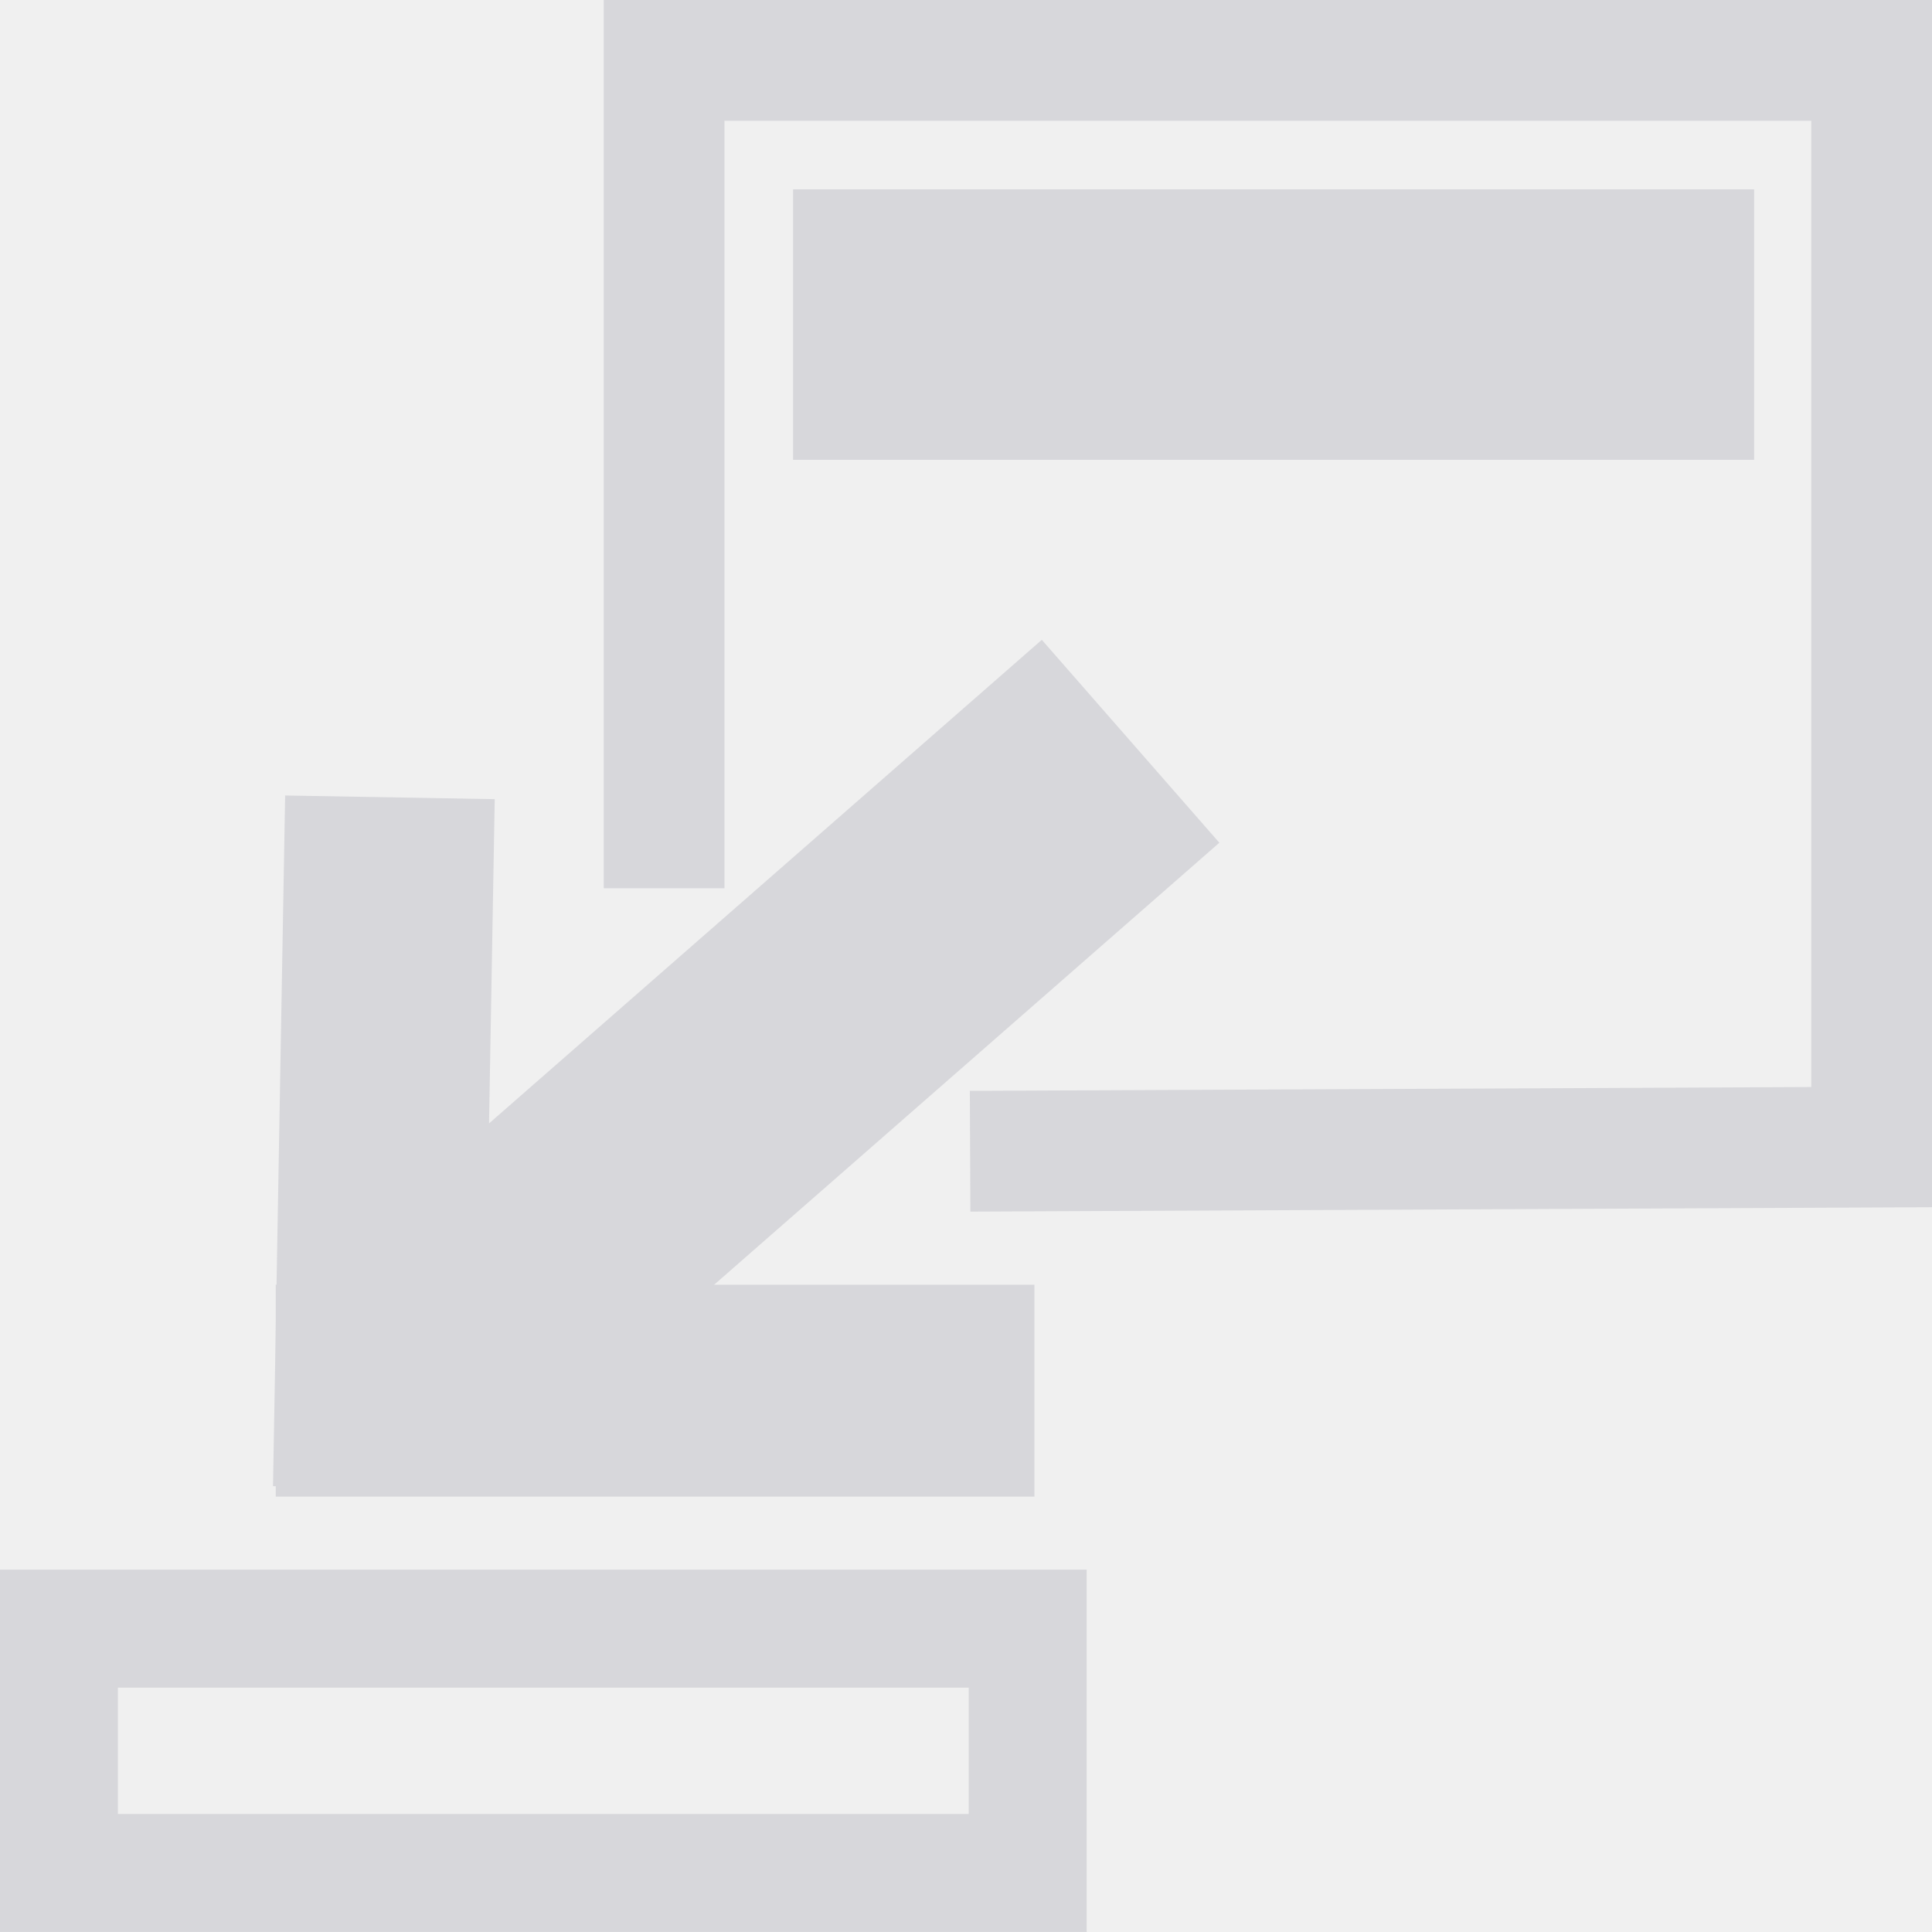
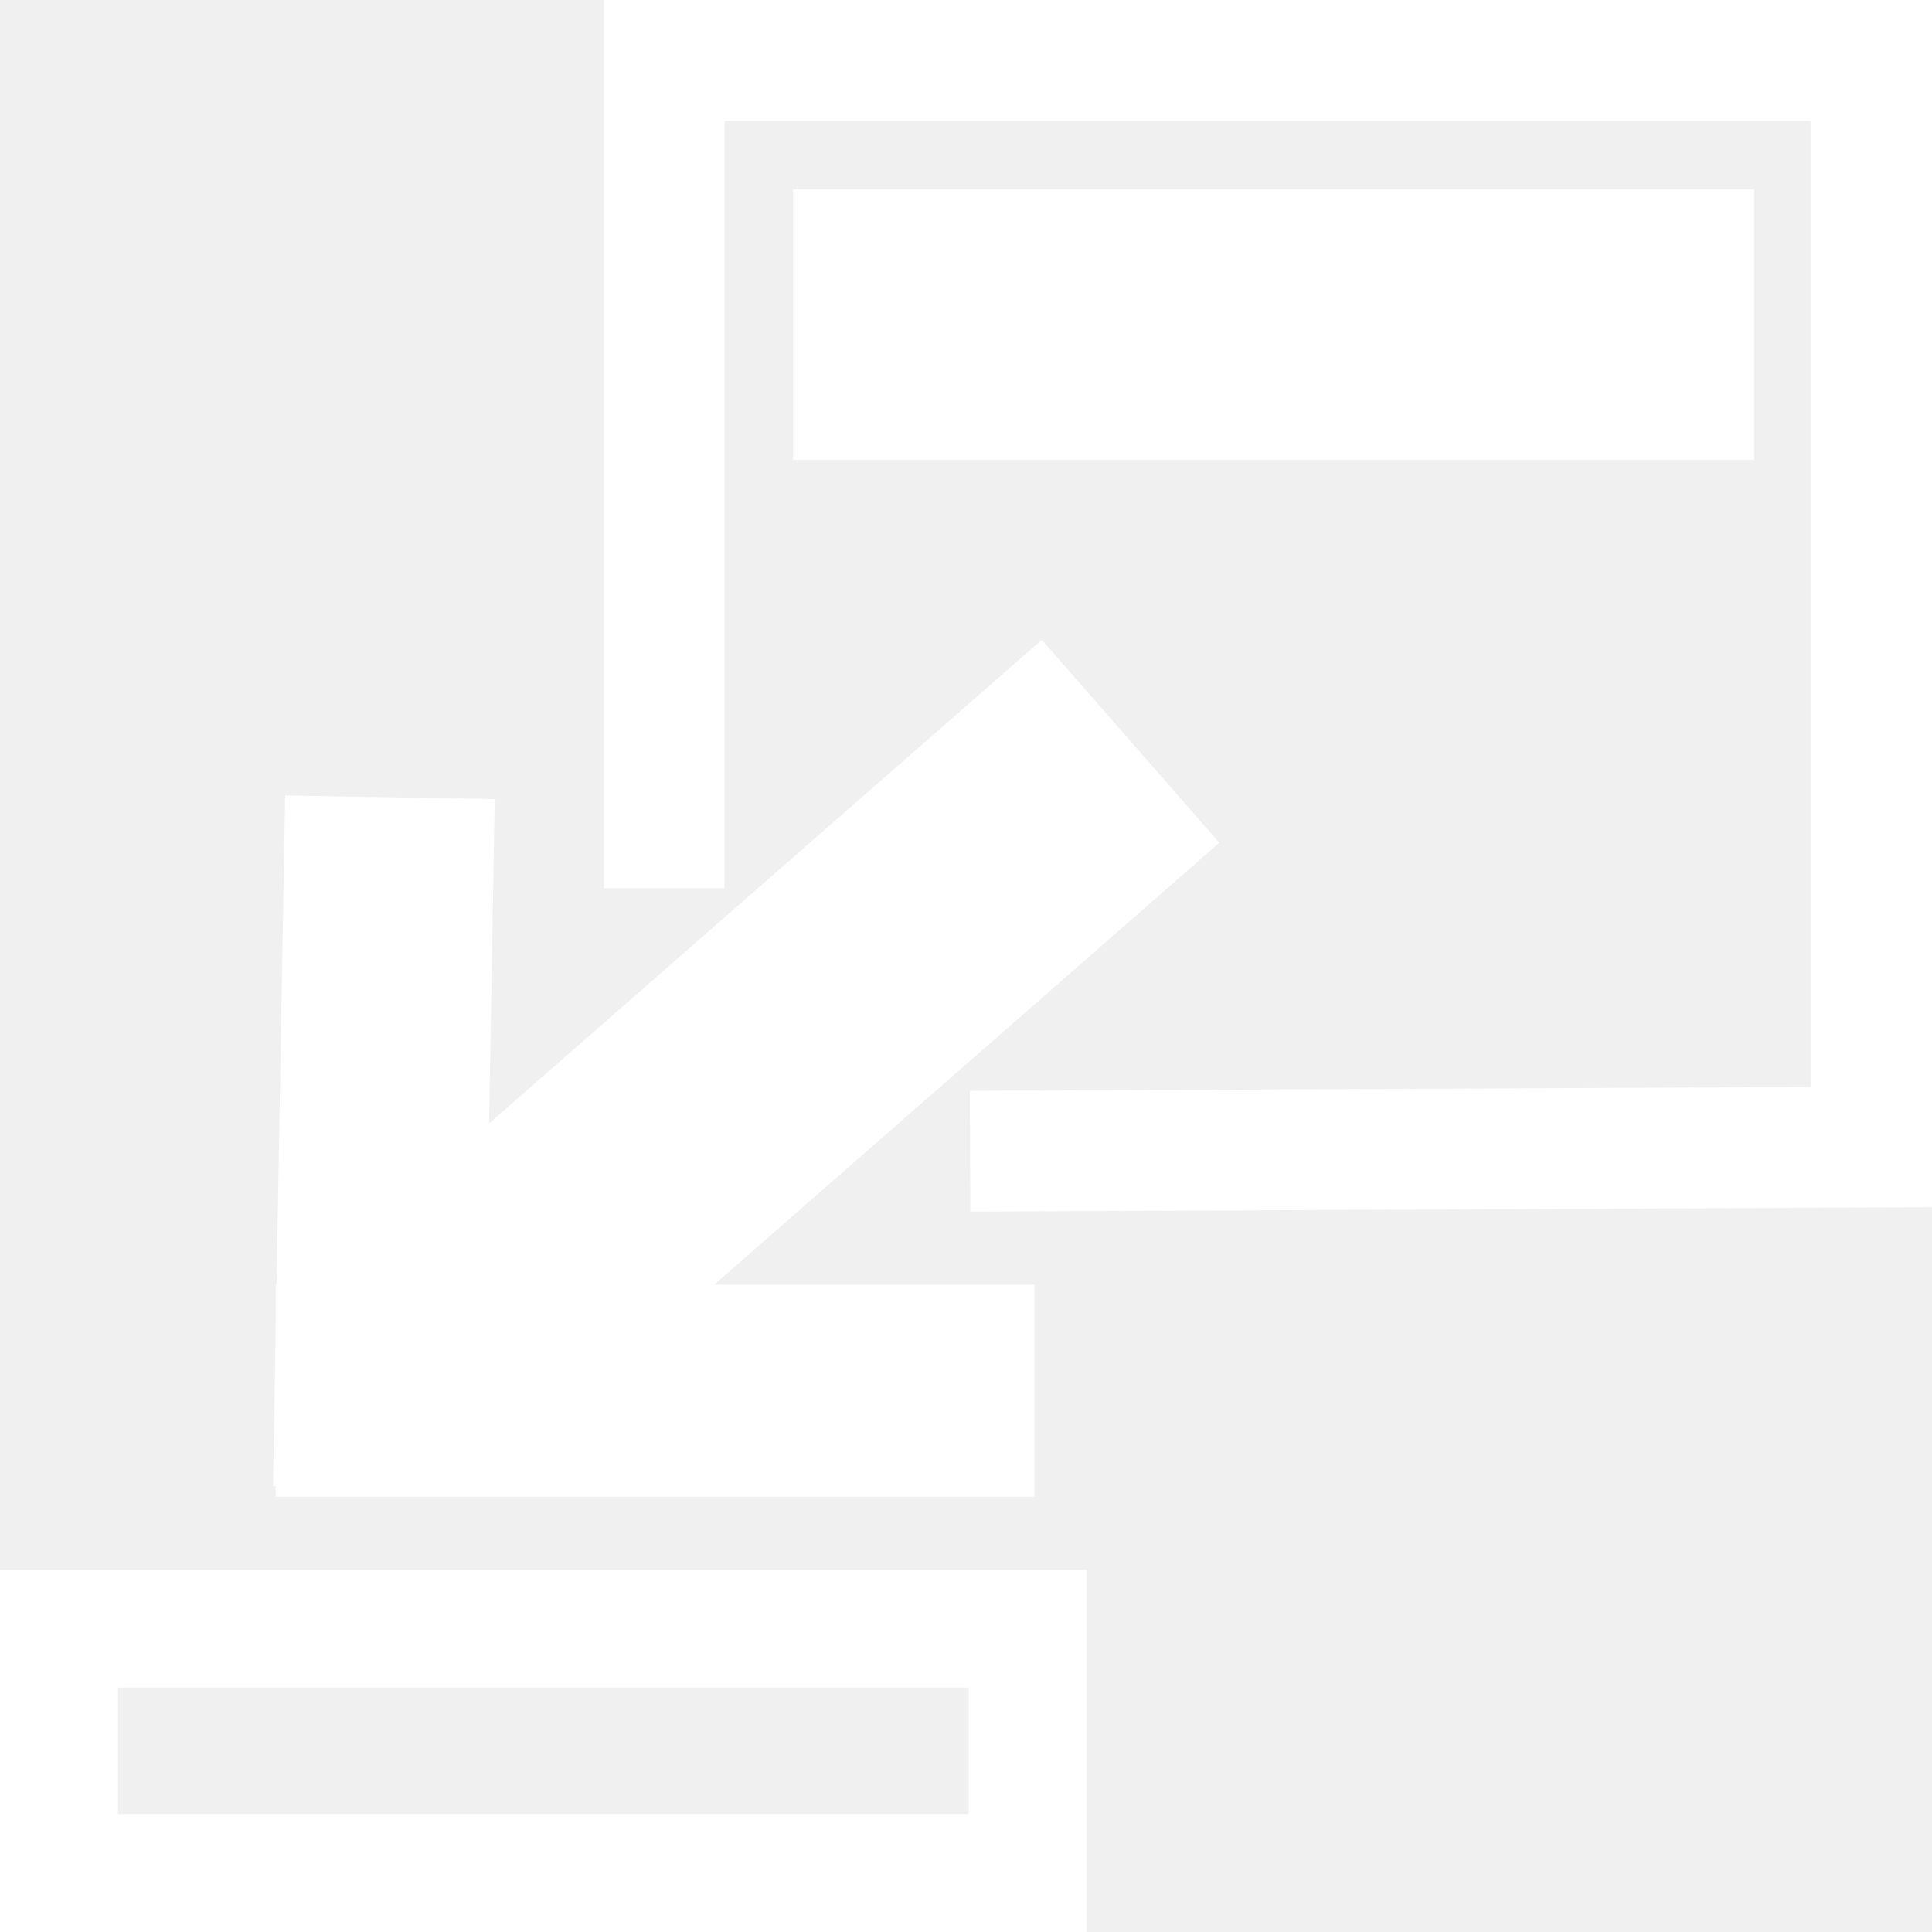
<svg xmlns="http://www.w3.org/2000/svg" width="16" height="16" id="svg2987" version="1.1">
  <defs id="defs2989" />
  <g id="layer1" transform="translate(0,-16)">
-     <path style="fill:#f9f9f9;fill-opacity:0.003;stroke:#d7d7db;stroke-width:1;stroke-linejoin:miter;stroke-miterlimit:4;stroke-dasharray:none;stroke-dashoffset:0;stroke-opacity:1" d="m 5.5,23.356 0,-6.856 h 10 v 9 l -7.466,0.034" id="rect3765" />
-     <rect style="fill:#d7d7db;fill-opacity:1;fill-rule:nonzero;stroke:#d7d7db;stroke-width:0.396;stroke-miterlimit:4;stroke-opacity:1;stroke-dasharray:none;stroke-dashoffset:0" id="rect3791" width="7.563" height="1.844" x="6.766" y="17.766" />
-     <rect style="fill:#f9f9f9;stroke:#d7d7db;stroke-width:0.977;stroke-linecap:square;stroke-linejoin:miter;stroke-miterlimit:4;stroke-opacity:1;stroke-dasharray:none;stroke-dashoffset:0;fill-opacity:0.003" id="rect6517" width="8.023" height="2.023" x="0.488" y="29.488" />
-     <path style="fill:none;stroke:#d7d7db;stroke-width:2.233;stroke-linecap:butt;stroke-linejoin:miter;stroke-miterlimit:4;stroke-opacity:1;stroke-dasharray:none" d="M 9.363,22.139 3.266,27.473" id="path6519" />
-     <path style="fill:none;stroke:#d7d7db;stroke-width:1.736;stroke-linecap:square;stroke-linejoin:miter;stroke-miterlimit:4;stroke-opacity:1;stroke-dasharray:none" d="m 3.144,27.455 0.07,-3.984" id="path6965" />
-     <path style="fill:none;stroke:#d7d7db;stroke-width:1.755;stroke-linecap:square;stroke-linejoin:miter;stroke-miterlimit:4;stroke-opacity:1;stroke-dasharray:none" d="m 3.161,27.517 4.528,0" id="path6967" />
+     <path style="fill:#f9f9f9;fill-opacity:0.003;stroke:#ffffff;stroke-width:1;stroke-linejoin:miter;stroke-miterlimit:4;stroke-dasharray:none;stroke-dashoffset:0;stroke-opacity:1;stroke-linecap:butt" d="m 5.5,23.356 0,-6.856 h 10 v 9 l -7.466,0.034" id="rect3765" />
+     <rect style="fill:#ffffff;fill-opacity:1;fill-rule:nonzero;stroke:#ffffff;stroke-width:0.396;stroke-miterlimit:4;stroke-opacity:1;stroke-dasharray:none;stroke-dashoffset:0" id="rect3791" width="7.563" height="1.844" x="6.766" y="17.766" />
+     <rect style="fill:#f9f9f9;stroke:#ffffff;stroke-width:0.977;stroke-linecap:square;stroke-linejoin:miter;stroke-miterlimit:4;stroke-opacity:1;stroke-dasharray:none;stroke-dashoffset:0;fill-opacity:0.003" id="rect6517" width="8.023" height="2.023" x="0.488" y="29.488" />
+     <path style="fill:none;stroke:#ffffff;stroke-width:2.233;stroke-linecap:butt;stroke-linejoin:miter;stroke-miterlimit:4;stroke-opacity:1;stroke-dasharray:none" d="M 9.363,22.139 3.266,27.473" id="path6519" />
+     <path style="fill:none;stroke:#ffffff;stroke-width:1.736;stroke-linecap:square;stroke-linejoin:miter;stroke-miterlimit:4;stroke-opacity:1;stroke-dasharray:none" d="m 3.144,27.455 0.07,-3.984" id="path6965" />
+     <path style="fill:none;stroke:#ffffff;stroke-width:1.755;stroke-linecap:square;stroke-linejoin:miter;stroke-miterlimit:4;stroke-opacity:1;stroke-dasharray:none" d="m 3.161,27.517 4.528,0" id="path6967" />
  </g>
</svg>
